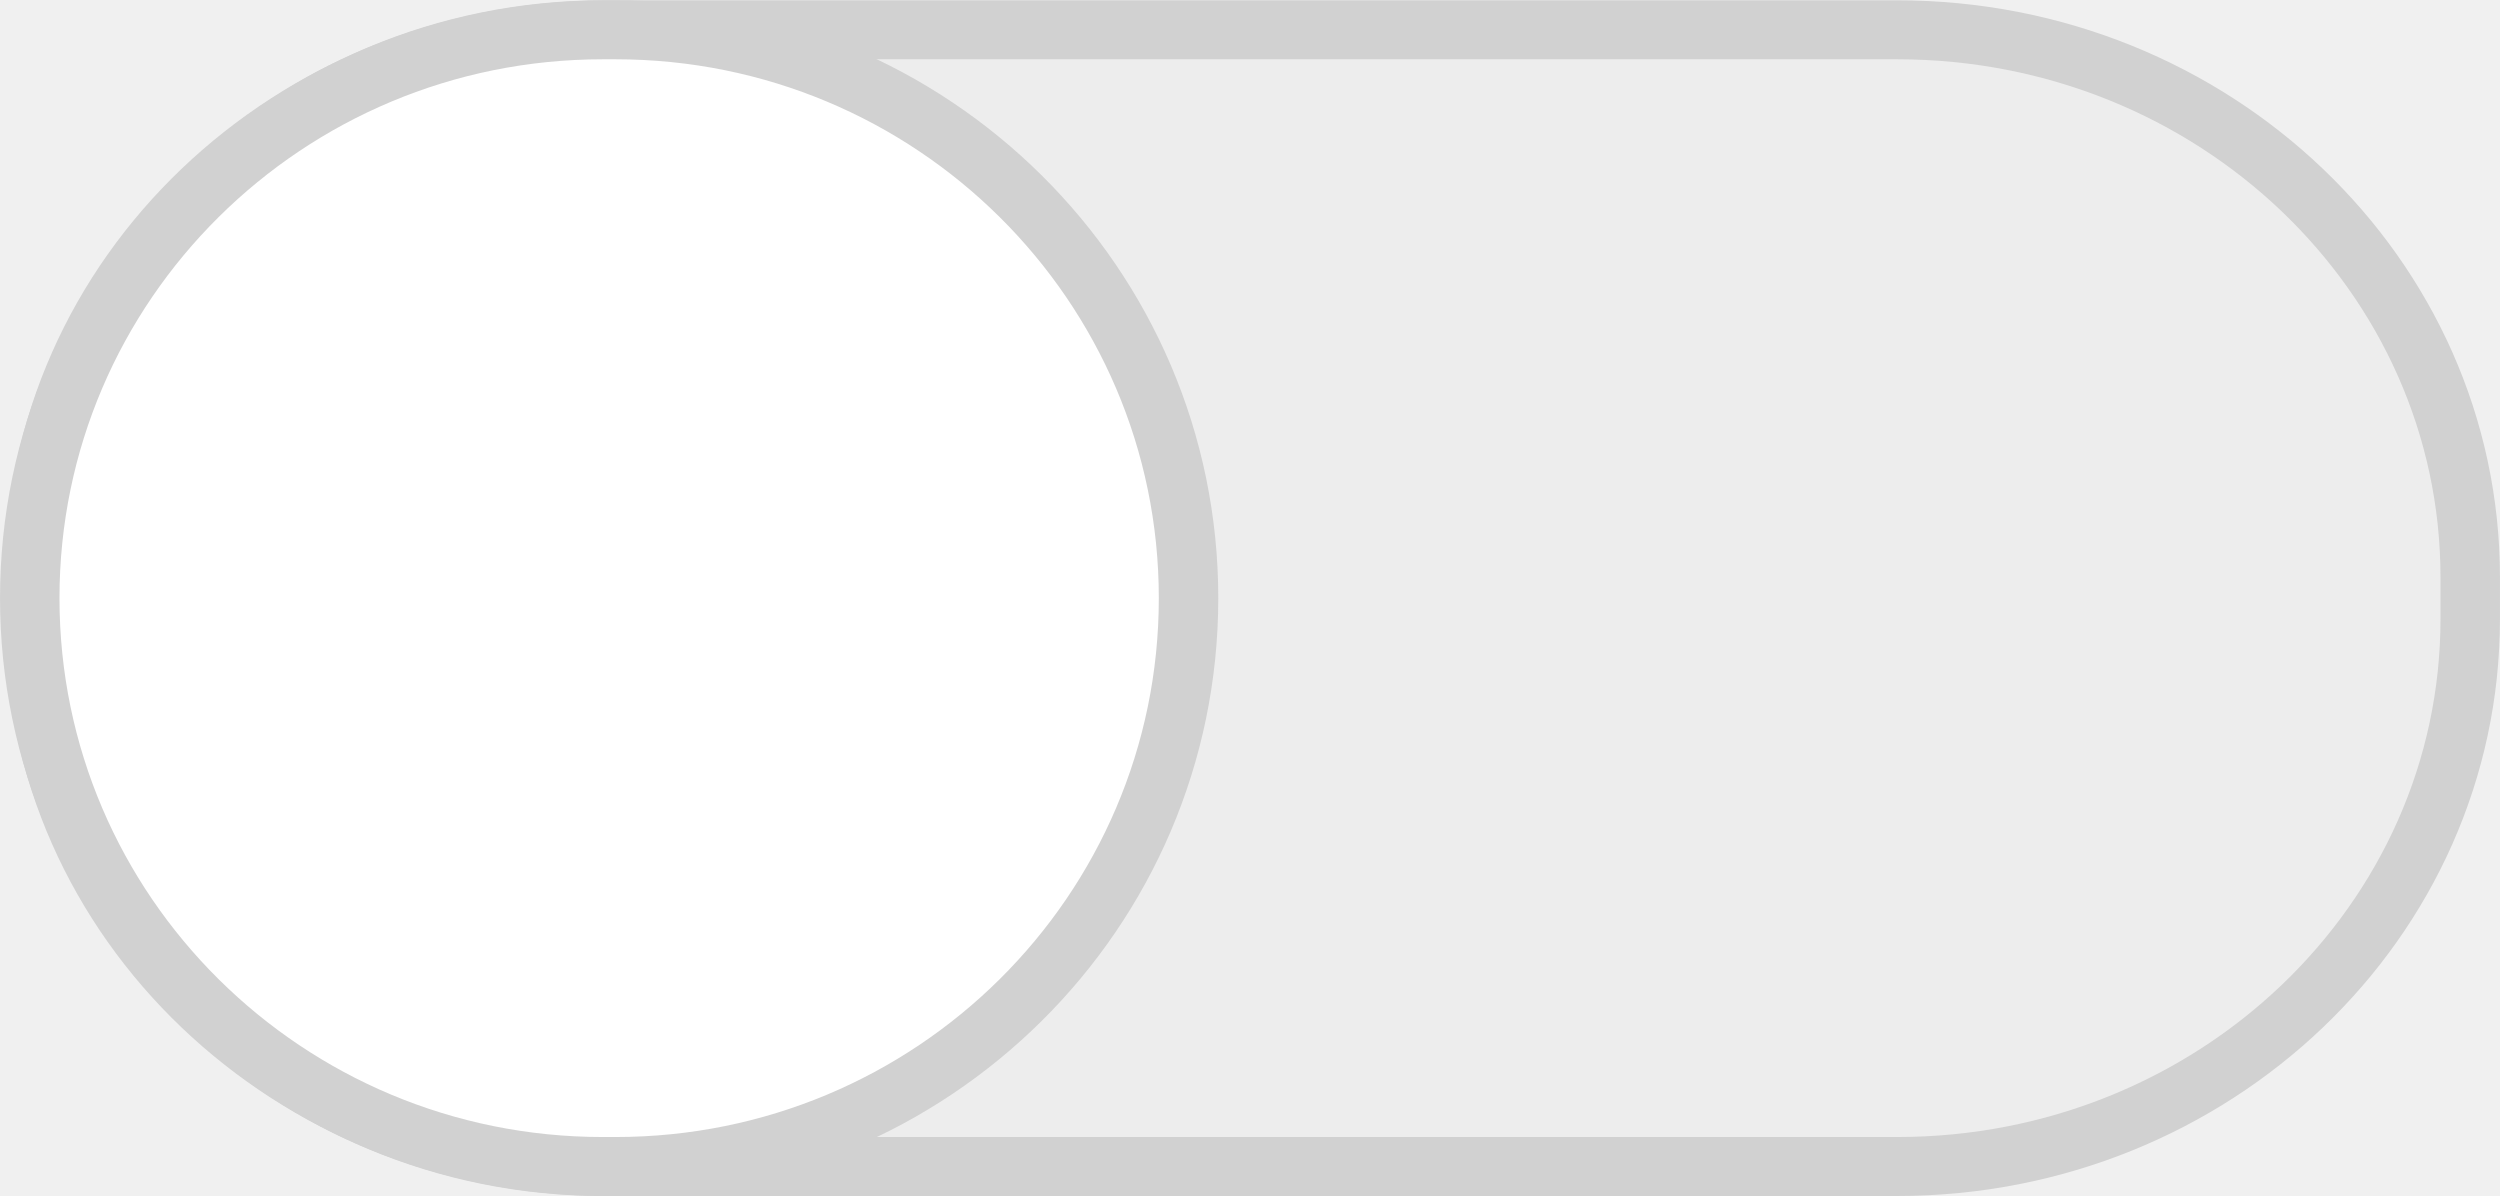
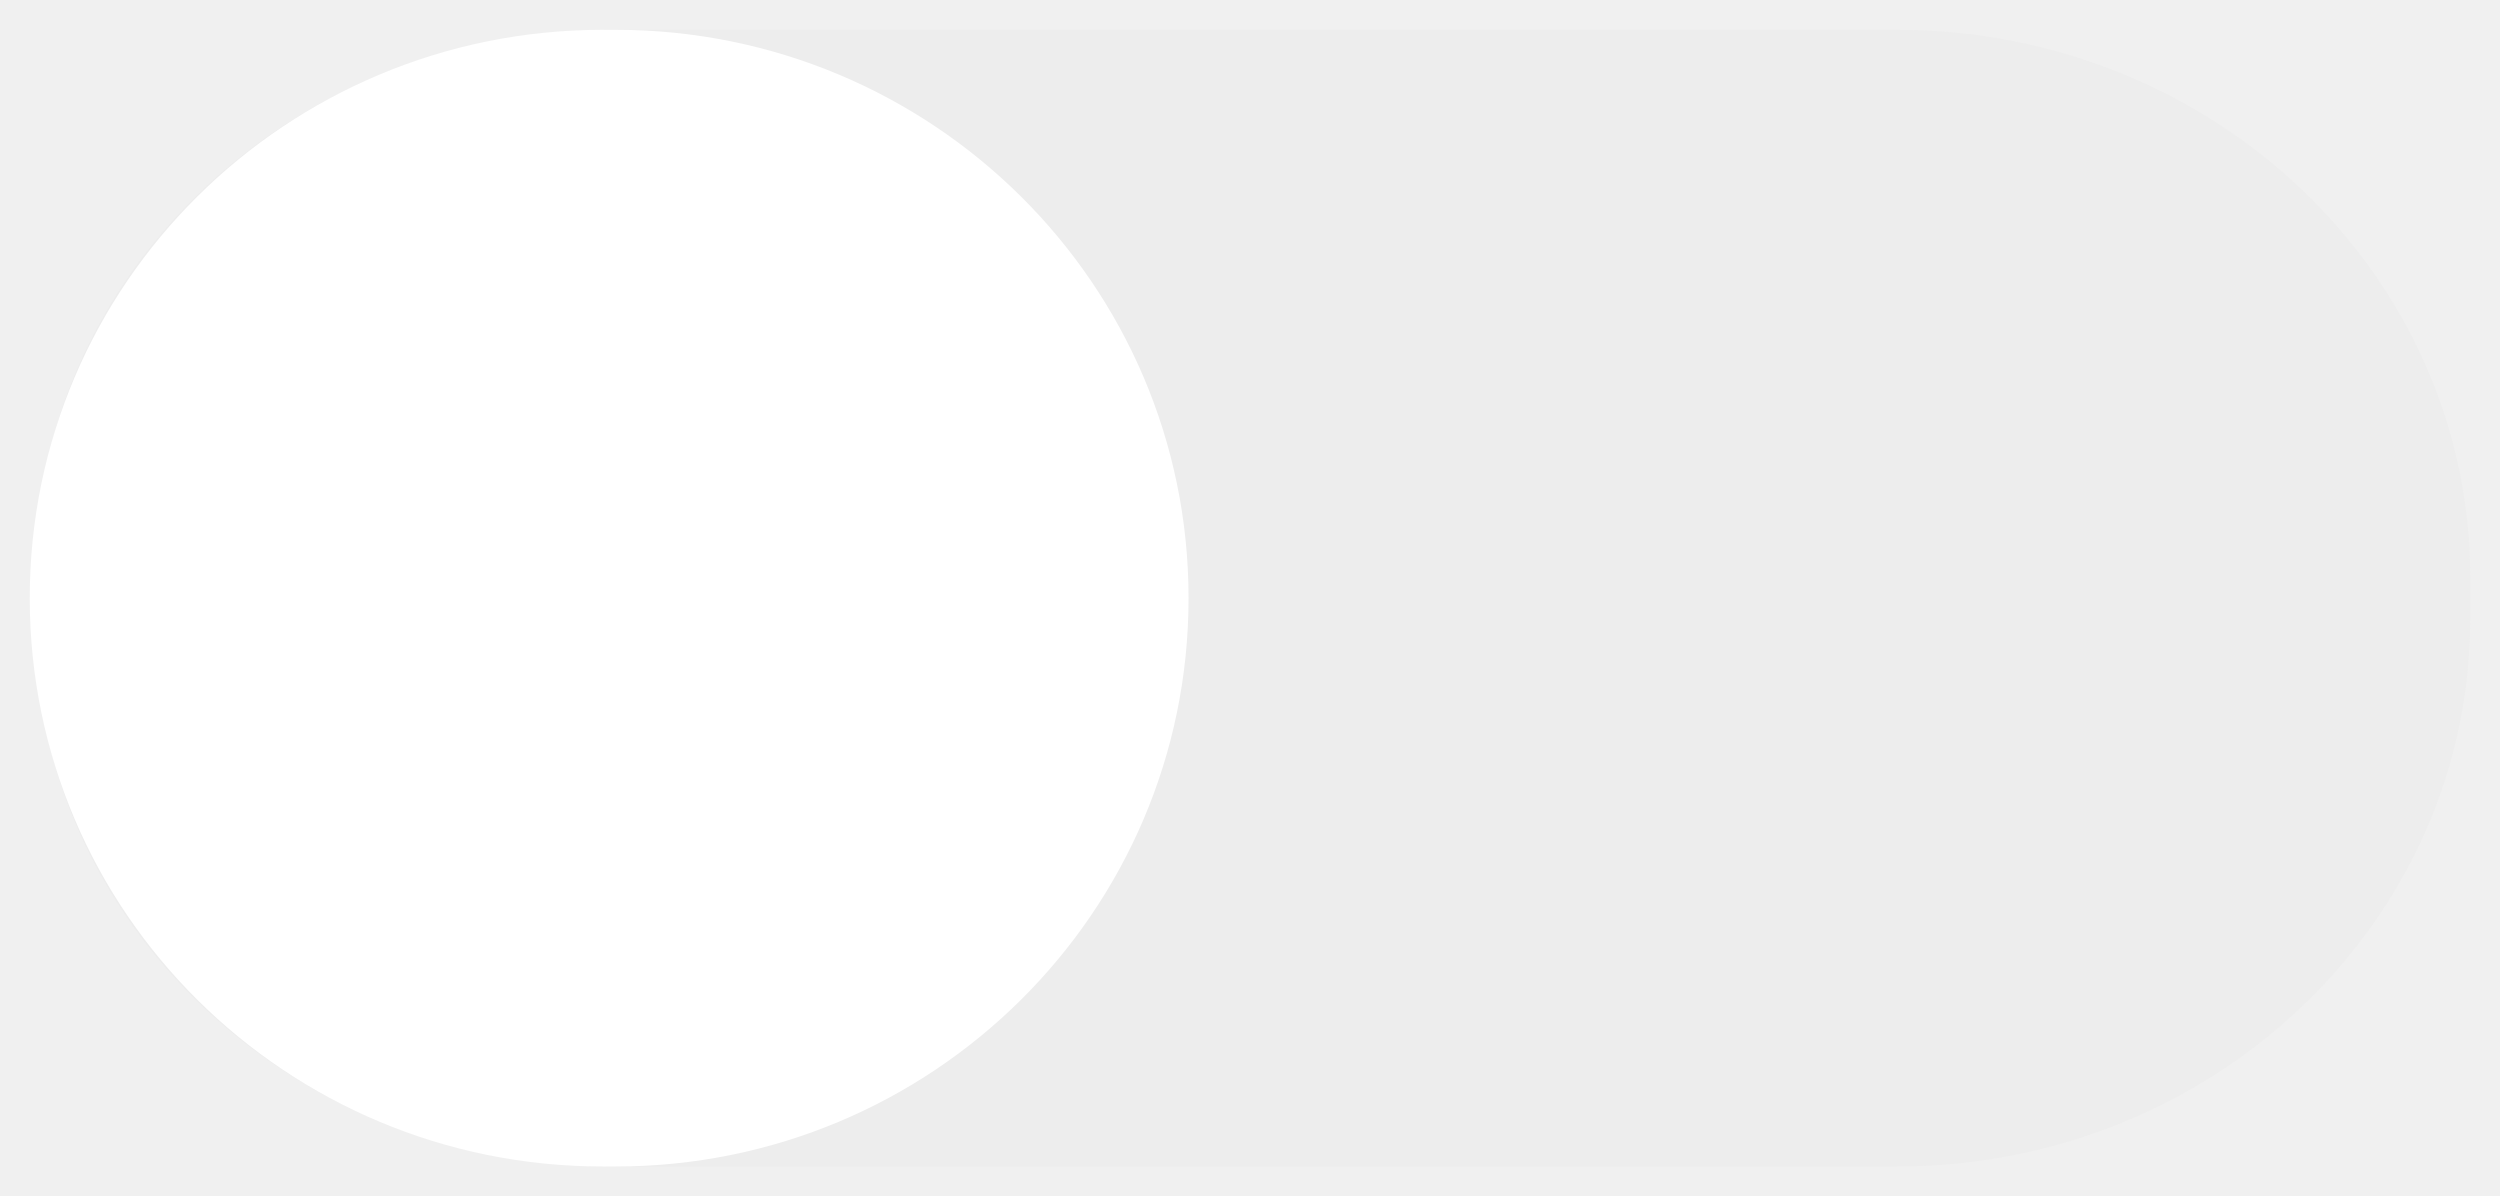
<svg xmlns="http://www.w3.org/2000/svg" width="91.999" height="44" version="1.1" viewBox="0 0 91.999 44">
  <g transform="matrix(2.0169 0 0 2.0004 -.00040345 -582.44)">
-     <rect x=".625" y="291.71" width="44.446" height="20.911" rx="10.455" ry="10.073" style="fill:#ededed;paint-order:normal;stroke-width:1.085;stroke:#d1d1d1" />
-     <rect x=".543" y="291.71" width="21.143" height="20.911" rx="10.455" ry="10.455" style="fill:#fff;paint-order:normal;stroke-width:1.085;stroke:#d1d1d1" />
+     <rect x=".625" y="291.71" width="44.446" height="20.911" rx="10.455" ry="10.073" style="fill:#ededed;paint-order:normal;stroke-width:0;stroke:#d1d1d1" />
+     <rect x=".543" y="291.71" width="21.143" height="20.911" rx="10.455" ry="10.455" style="fill:#fff;paint-order:normal;stroke-width:0;stroke:#d1d1d1" />
  </g>
</svg>
